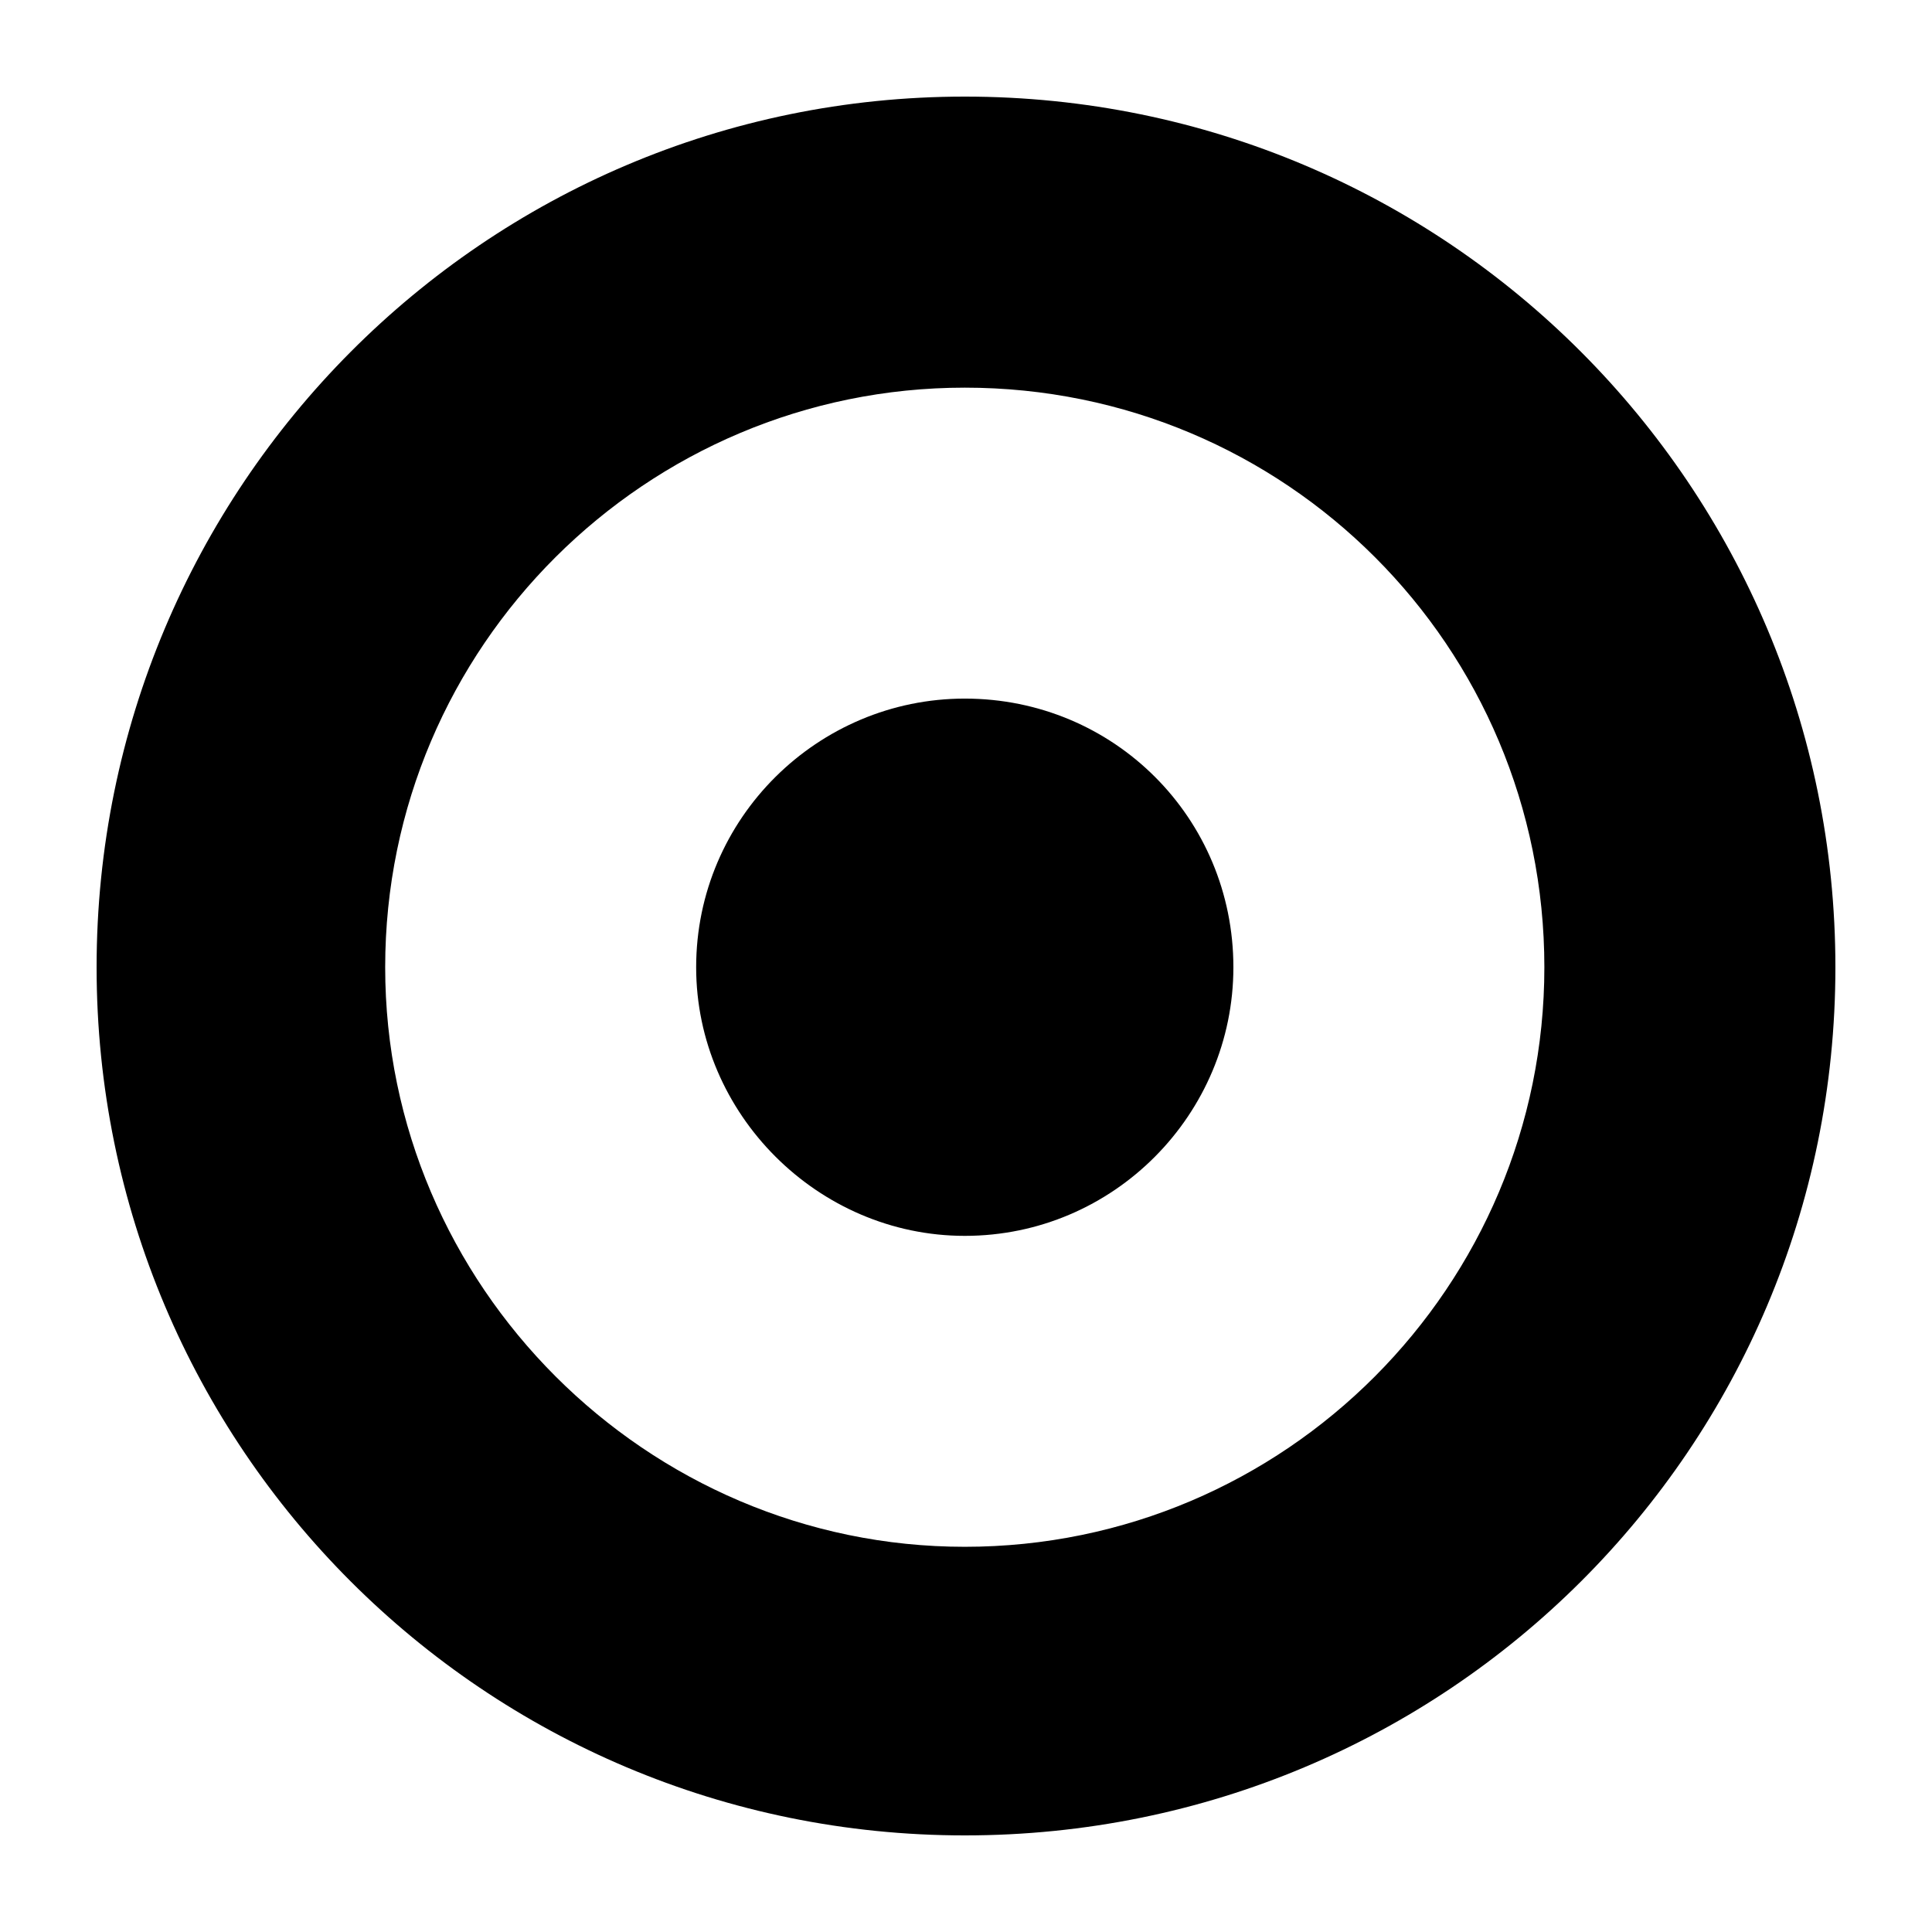
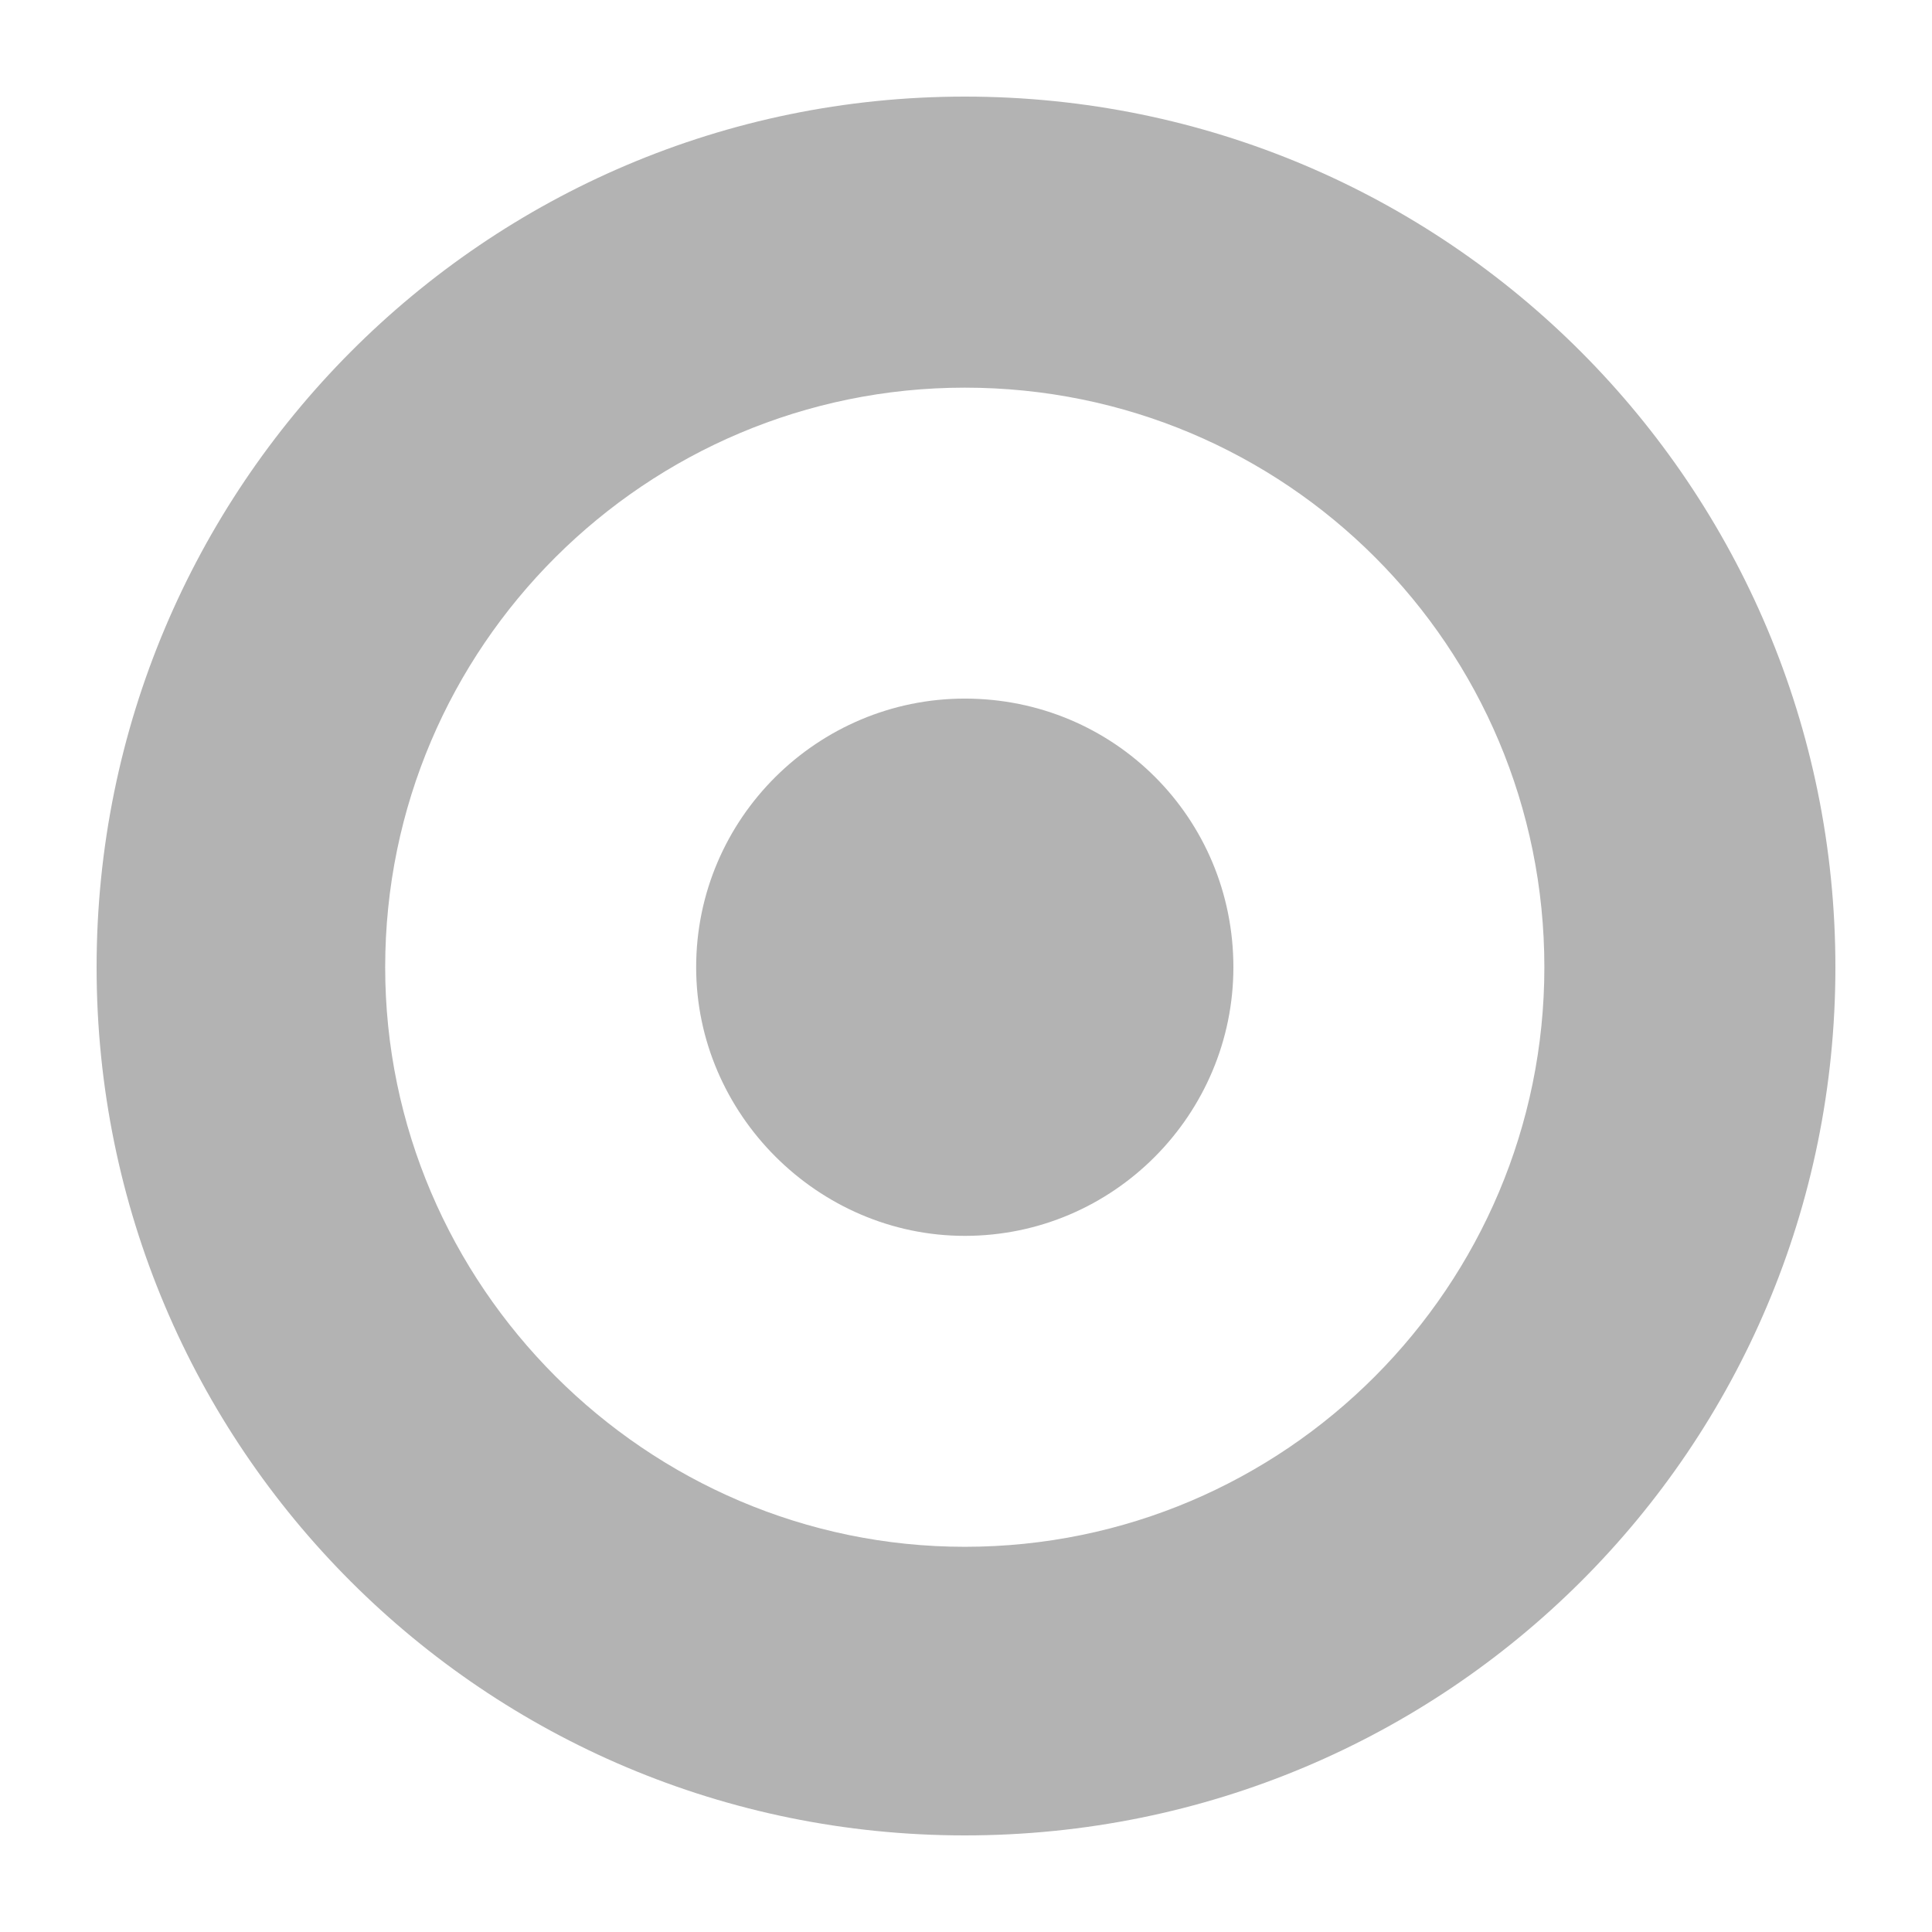
<svg xmlns="http://www.w3.org/2000/svg" version="1.1" x="0px" y="0px" viewBox="0 0 100 100" enable-background="new 0 0 100 100" xml:space="preserve" id="svg830" width="100" height="100">
  <defs id="defs834" />
  <g id="g824">
    <path fill="none" d="m 49.937,20.065 c -16.481,0 -30,13.39 -30,30 0,16.48 13.519,29.997 30,29.997 16.608,0 29.999,-13.517 29.999,-29.997 0,-16.61 -13.391,-30 -29.999,-30 z m 0,43.903 c -7.597,0 -13.904,-6.308 -13.904,-13.902 0,-7.726 6.308,-13.907 13.904,-13.907 7.724,0 13.903,6.181 13.903,13.907 0,7.594 -6.18,13.902 -13.903,13.902 z" id="path818" />
-     <path fill="#000000" d="M 49.937,5 C 25.086,5 5,25.214 5,50.065 5,74.916 25.087,95 49.937,95 74.915,95 95,74.916 95,50.065 95,25.214 74.915,5 49.937,5 Z m 0,75.062 c -16.481,0 -30,-13.517 -30,-29.997 0,-16.61 13.519,-30 30,-30 16.608,0 29.999,13.389 29.999,30 0,16.481 -13.391,29.997 -29.999,29.997 z" id="path820" />
-     <path fill="#000000" d="m 49.937,36.159 c -7.597,0 -13.904,6.181 -13.904,13.907 0,7.595 6.308,13.902 13.904,13.902 7.724,0 13.903,-6.308 13.903,-13.902 0,-7.726 -6.18,-13.907 -13.903,-13.907 z" id="path822" />
+     <path fill="#B3B3B3" d="M 49.937,5 C 25.086,5 5,25.214 5,50.065 5,74.916 25.087,95 49.937,95 74.915,95 95,74.916 95,50.065 95,25.214 74.915,5 49.937,5 Z m 0,75.062 c -16.481,0 -30,-13.517 -30,-29.997 0,-16.61 13.519,-30 30,-30 16.608,0 29.999,13.389 29.999,30 0,16.481 -13.391,29.997 -29.999,29.997 z" id="path820" />
+     <path fill="#B3B3B3" d="m 49.937,36.159 c -7.597,0 -13.904,6.181 -13.904,13.907 0,7.595 6.308,13.902 13.904,13.902 7.724,0 13.903,-6.308 13.903,-13.902 0,-7.726 -6.18,-13.907 -13.903,-13.907 z" id="path822" />
  </g>
</svg>
